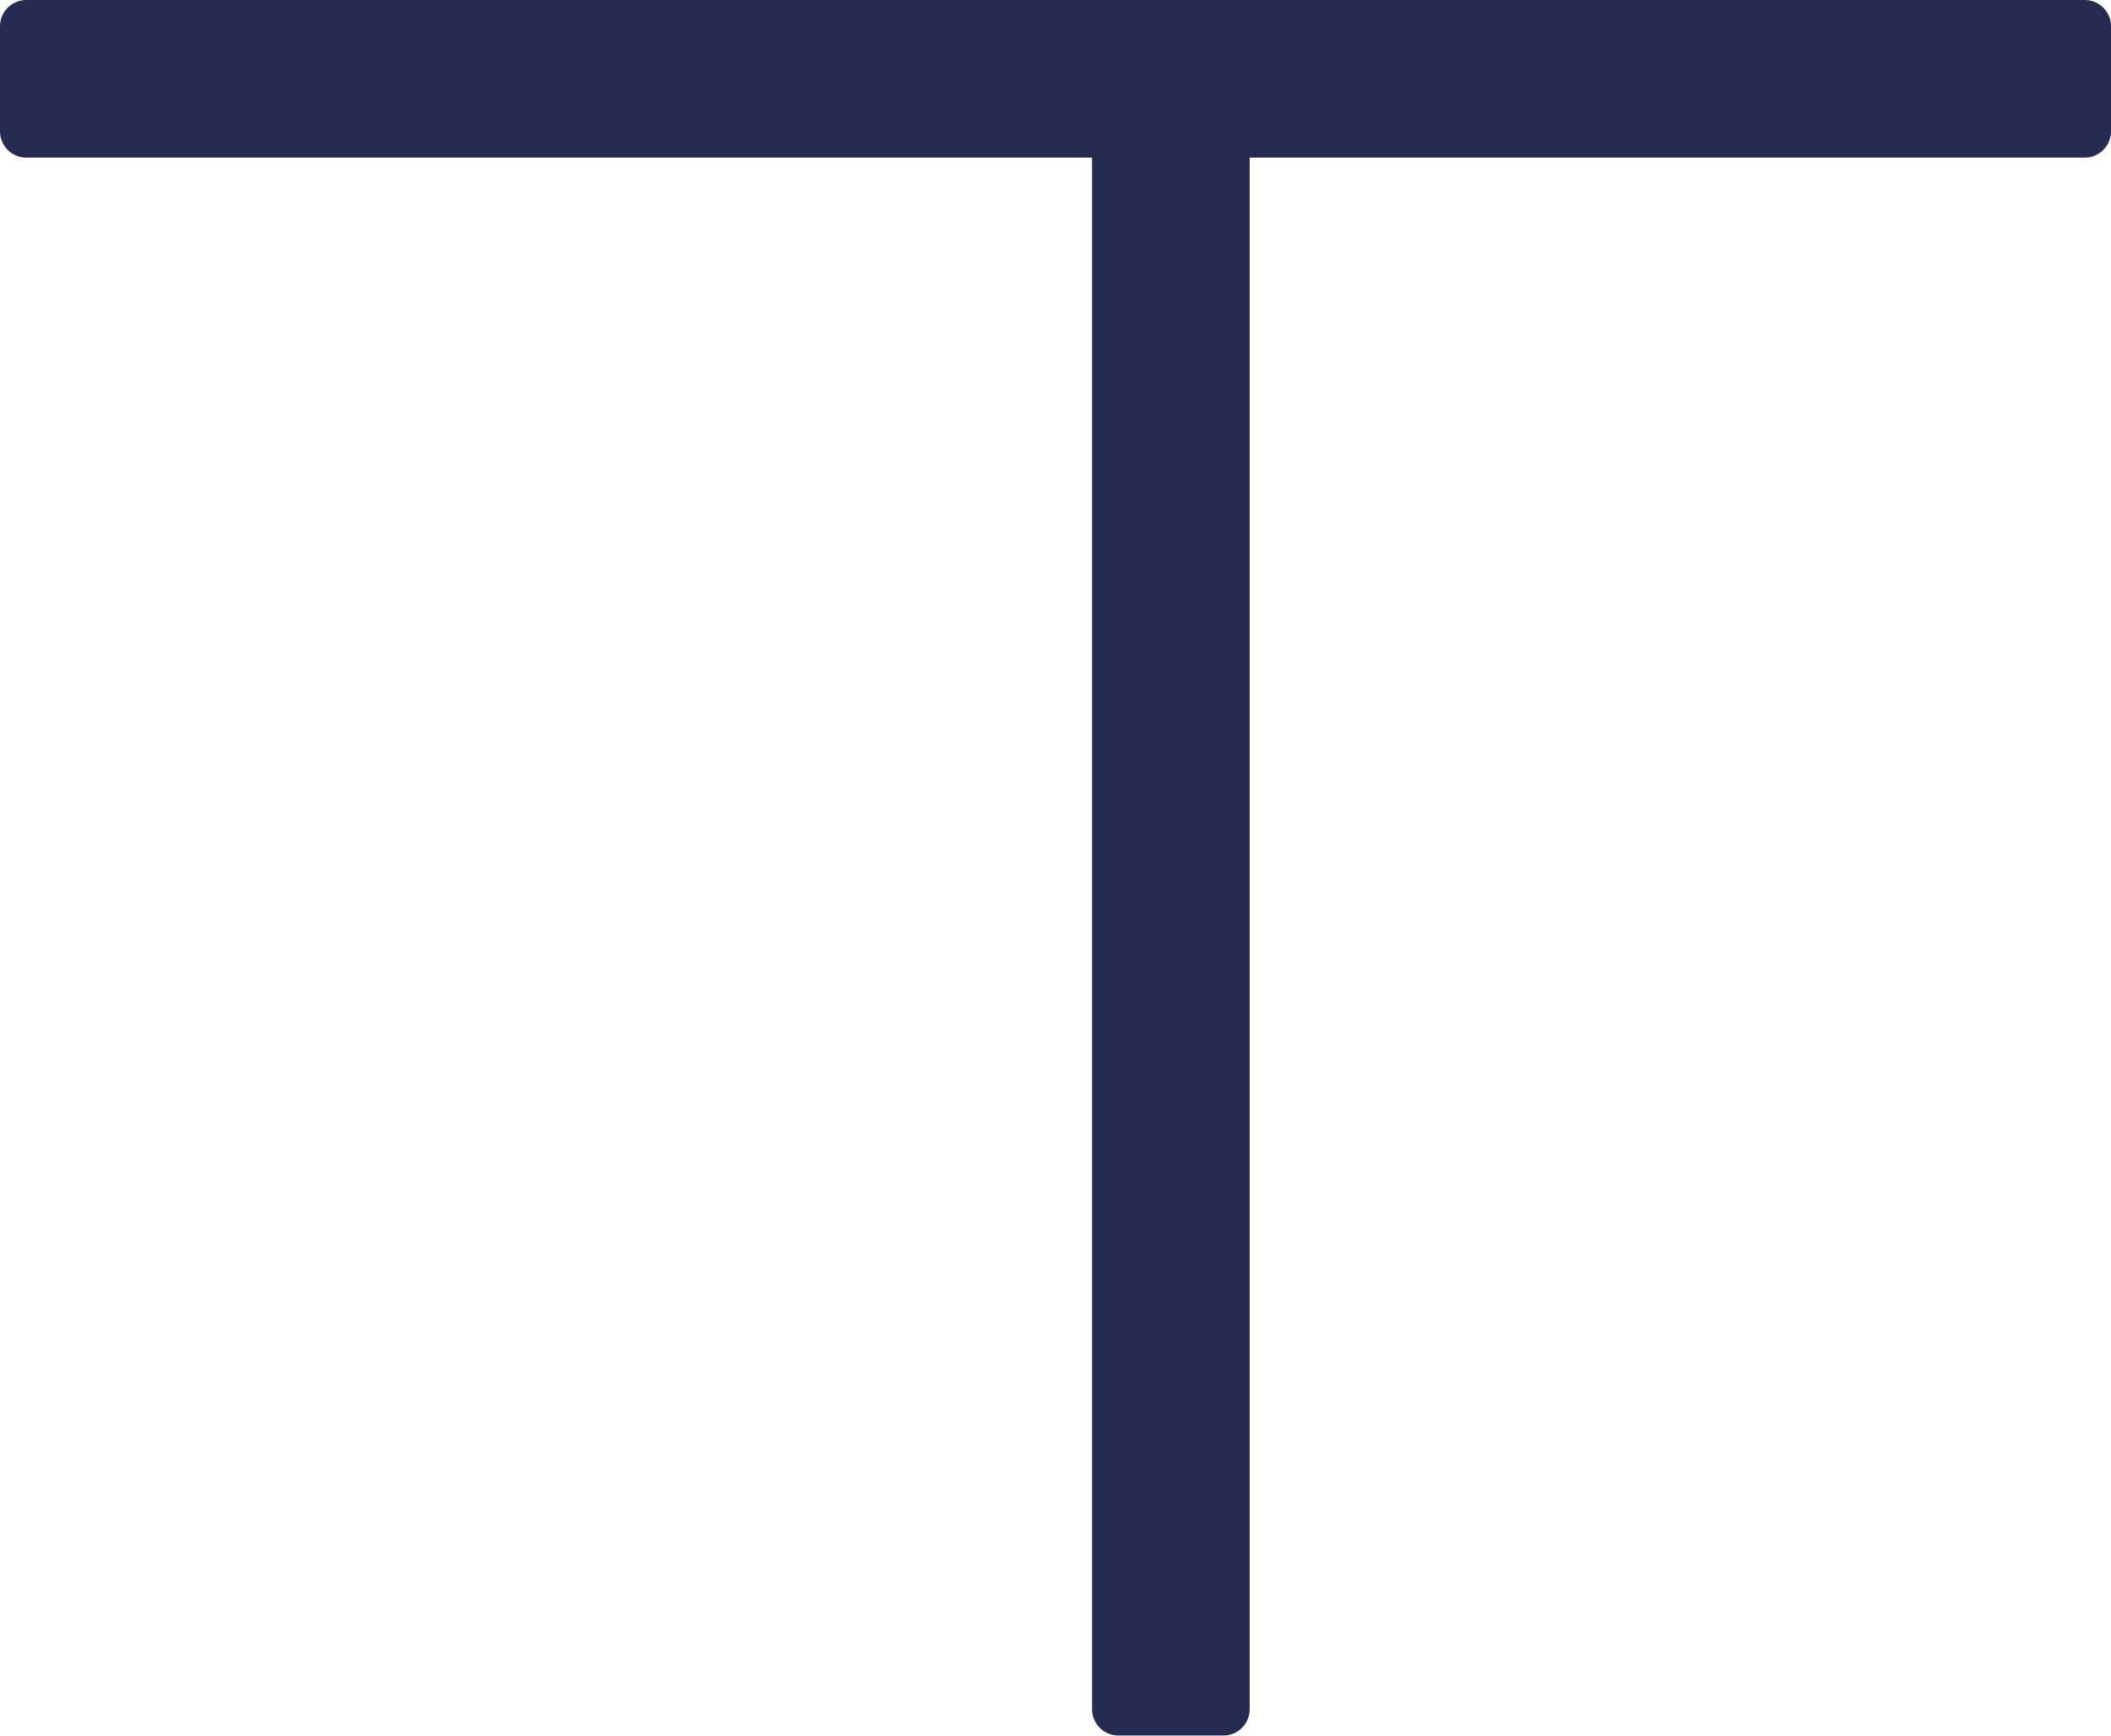
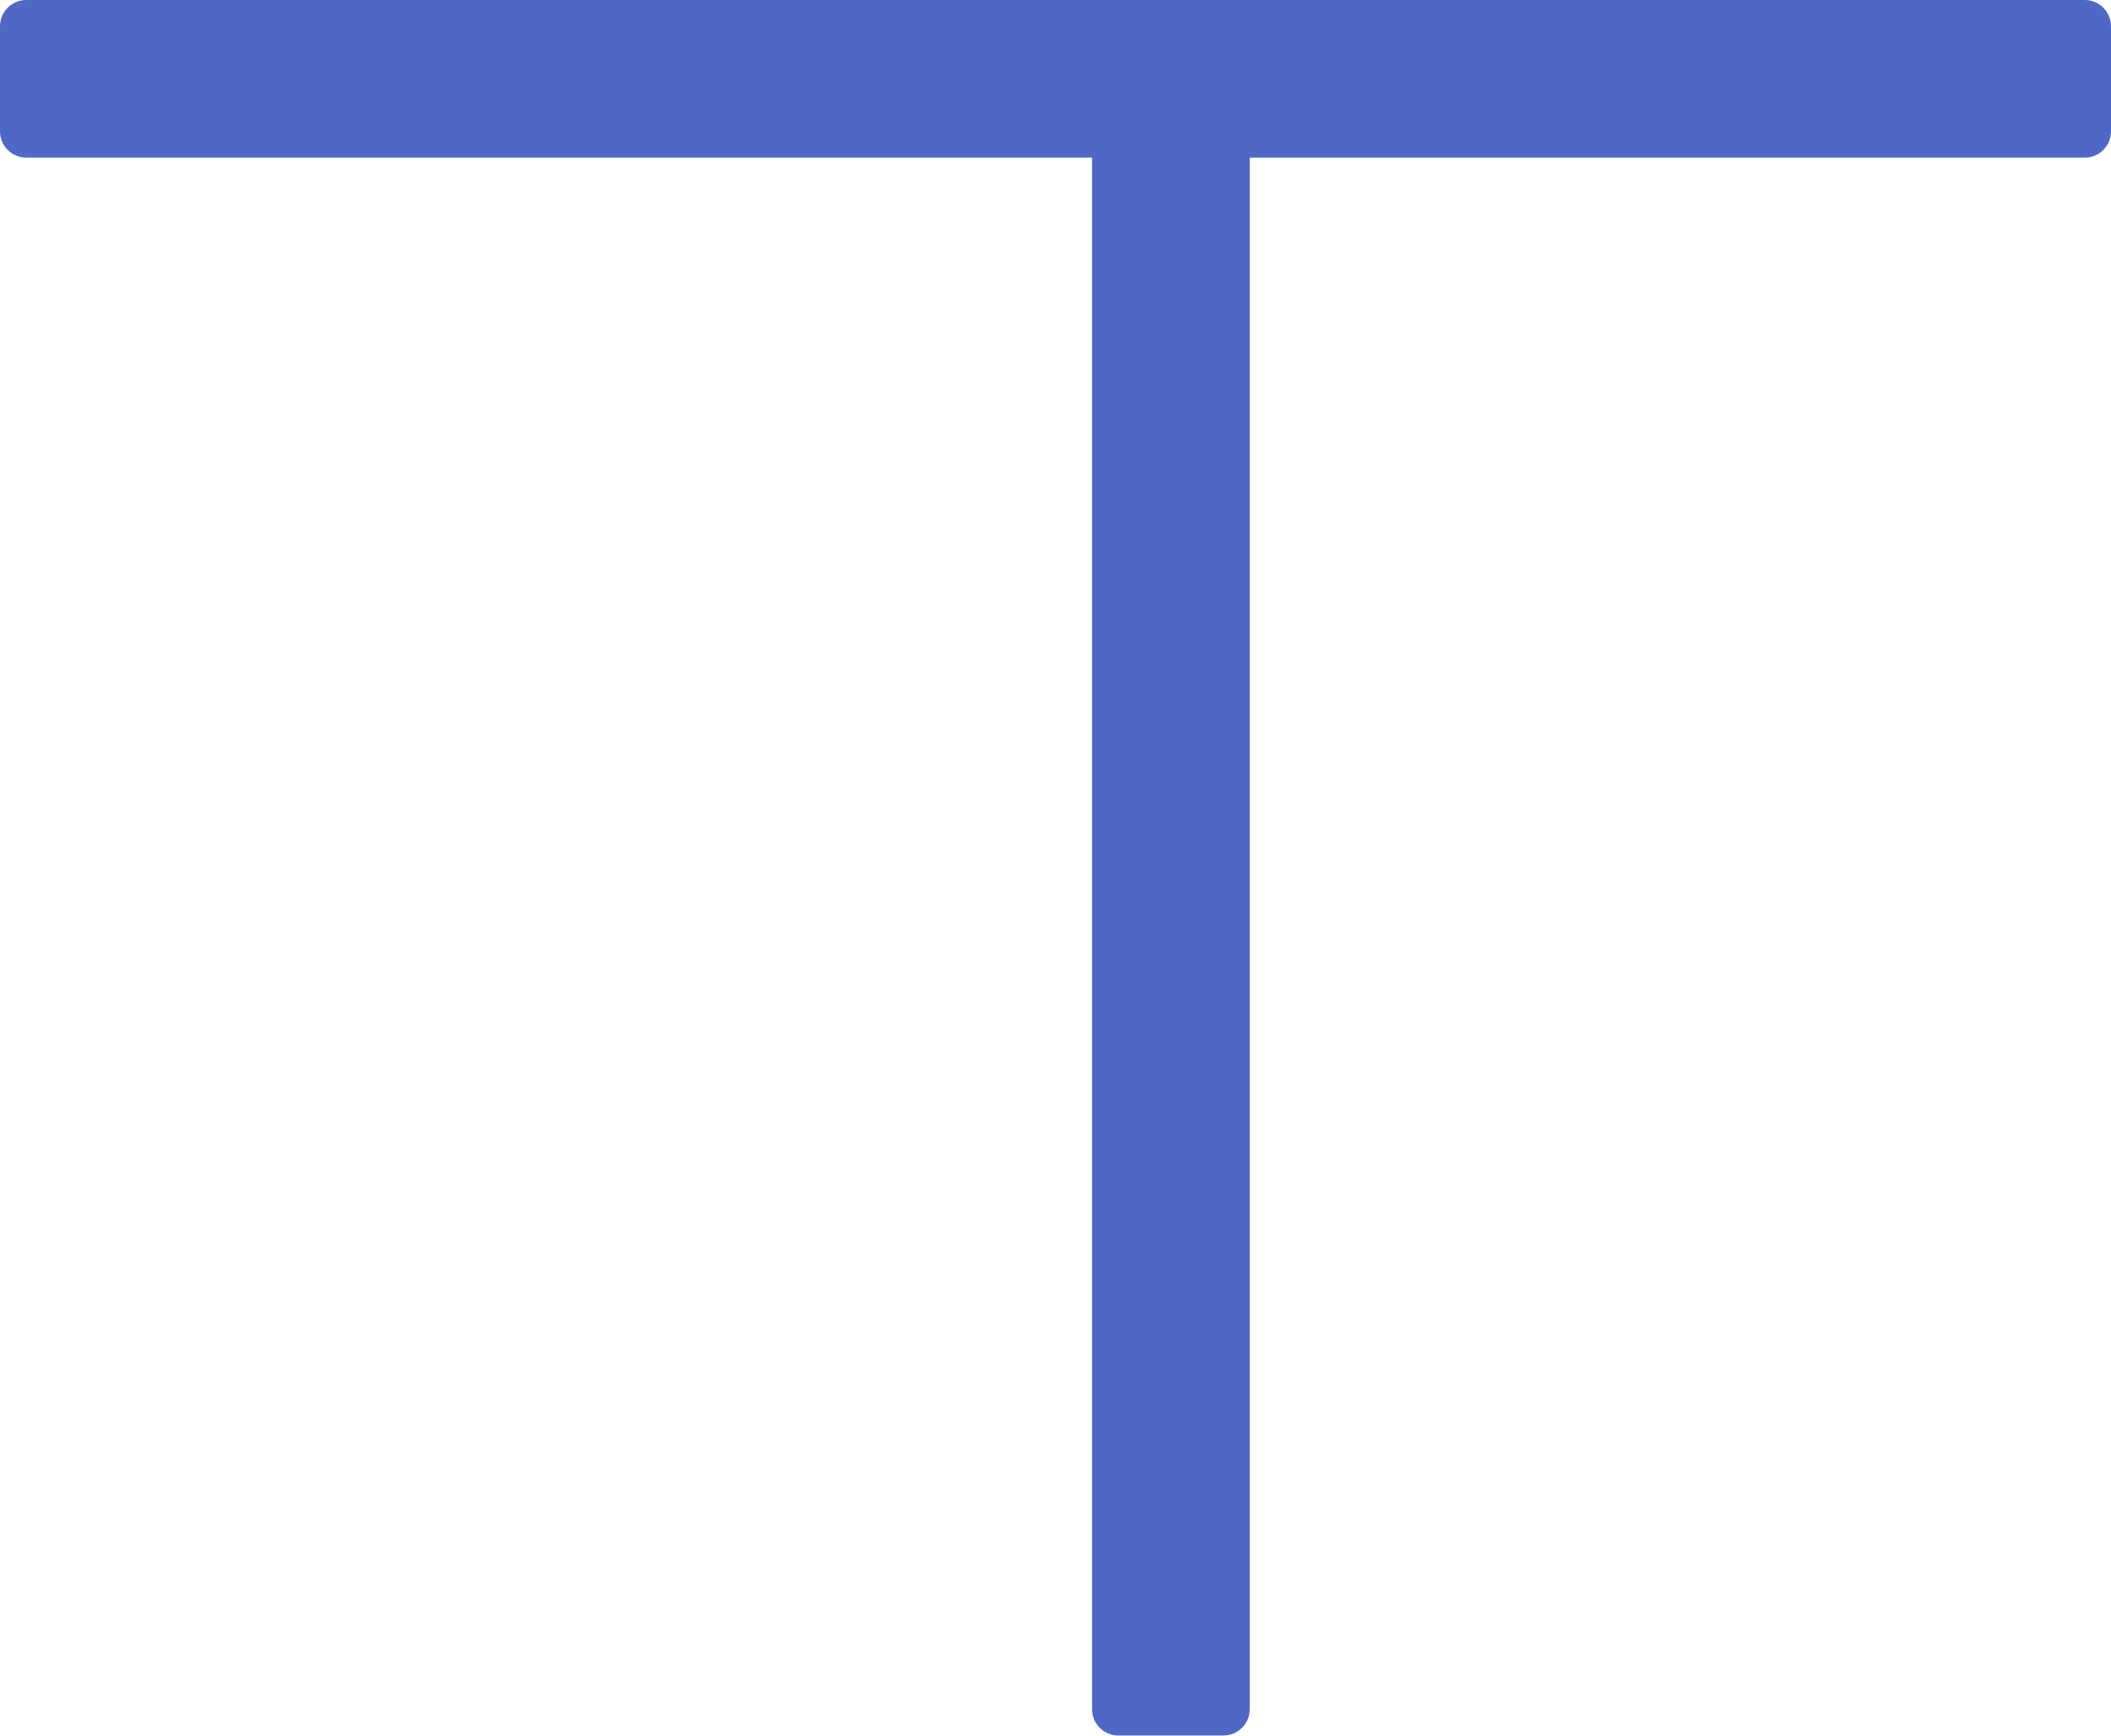
<svg xmlns="http://www.w3.org/2000/svg" width="1299" height="1068" xml:space="preserve" overflow="hidden">
  <defs>
    <clipPath id="clip0">
      <rect x="681" y="430" width="1299" height="1068" />
    </clipPath>
  </defs>
  <g clip-path="url(#clip0)" transform="translate(-681 -430)">
-     <path d="M681 446.167C681 437.238 688.238 430 697.166 430L1963.83 430C1972.76 430 1980 437.238 1980 446.167L1980 510.833C1980 519.762 1972.76 527 1963.83 527L697.166 527C688.238 527 681 519.762 681 510.833Z" fill="#262B51" fill-rule="evenodd" />
-     <path d="M1433.83 491C1442.76 491 1450 498.238 1450 507.167L1450 1481.83C1450 1490.76 1442.76 1498 1433.83 1498L1369.17 1498C1360.24 1498 1353 1490.76 1353 1481.83L1353 507.167C1353 498.238 1360.24 491 1369.17 491Z" fill="#262B51" fill-rule="evenodd" />
+     <path d="M681 446.167C681 437.238 688.238 430 697.166 430L1963.83 430C1972.76 430 1980 437.238 1980 446.167L1980 510.833C1980 519.762 1972.76 527 1963.83 527L697.166 527C688.238 527 681 519.762 681 510.833Z" fill="#4E68C4" fill-rule="evenodd" />
+     <path d="M1433.83 491C1442.76 491 1450 498.238 1450 507.167L1450 1481.83C1450 1490.76 1442.76 1498 1433.83 1498L1369.17 1498C1360.24 1498 1353 1490.76 1353 1481.83L1353 507.167C1353 498.238 1360.24 491 1369.17 491Z" fill="#4E68C4" fill-rule="evenodd" />
  </g>
</svg>
